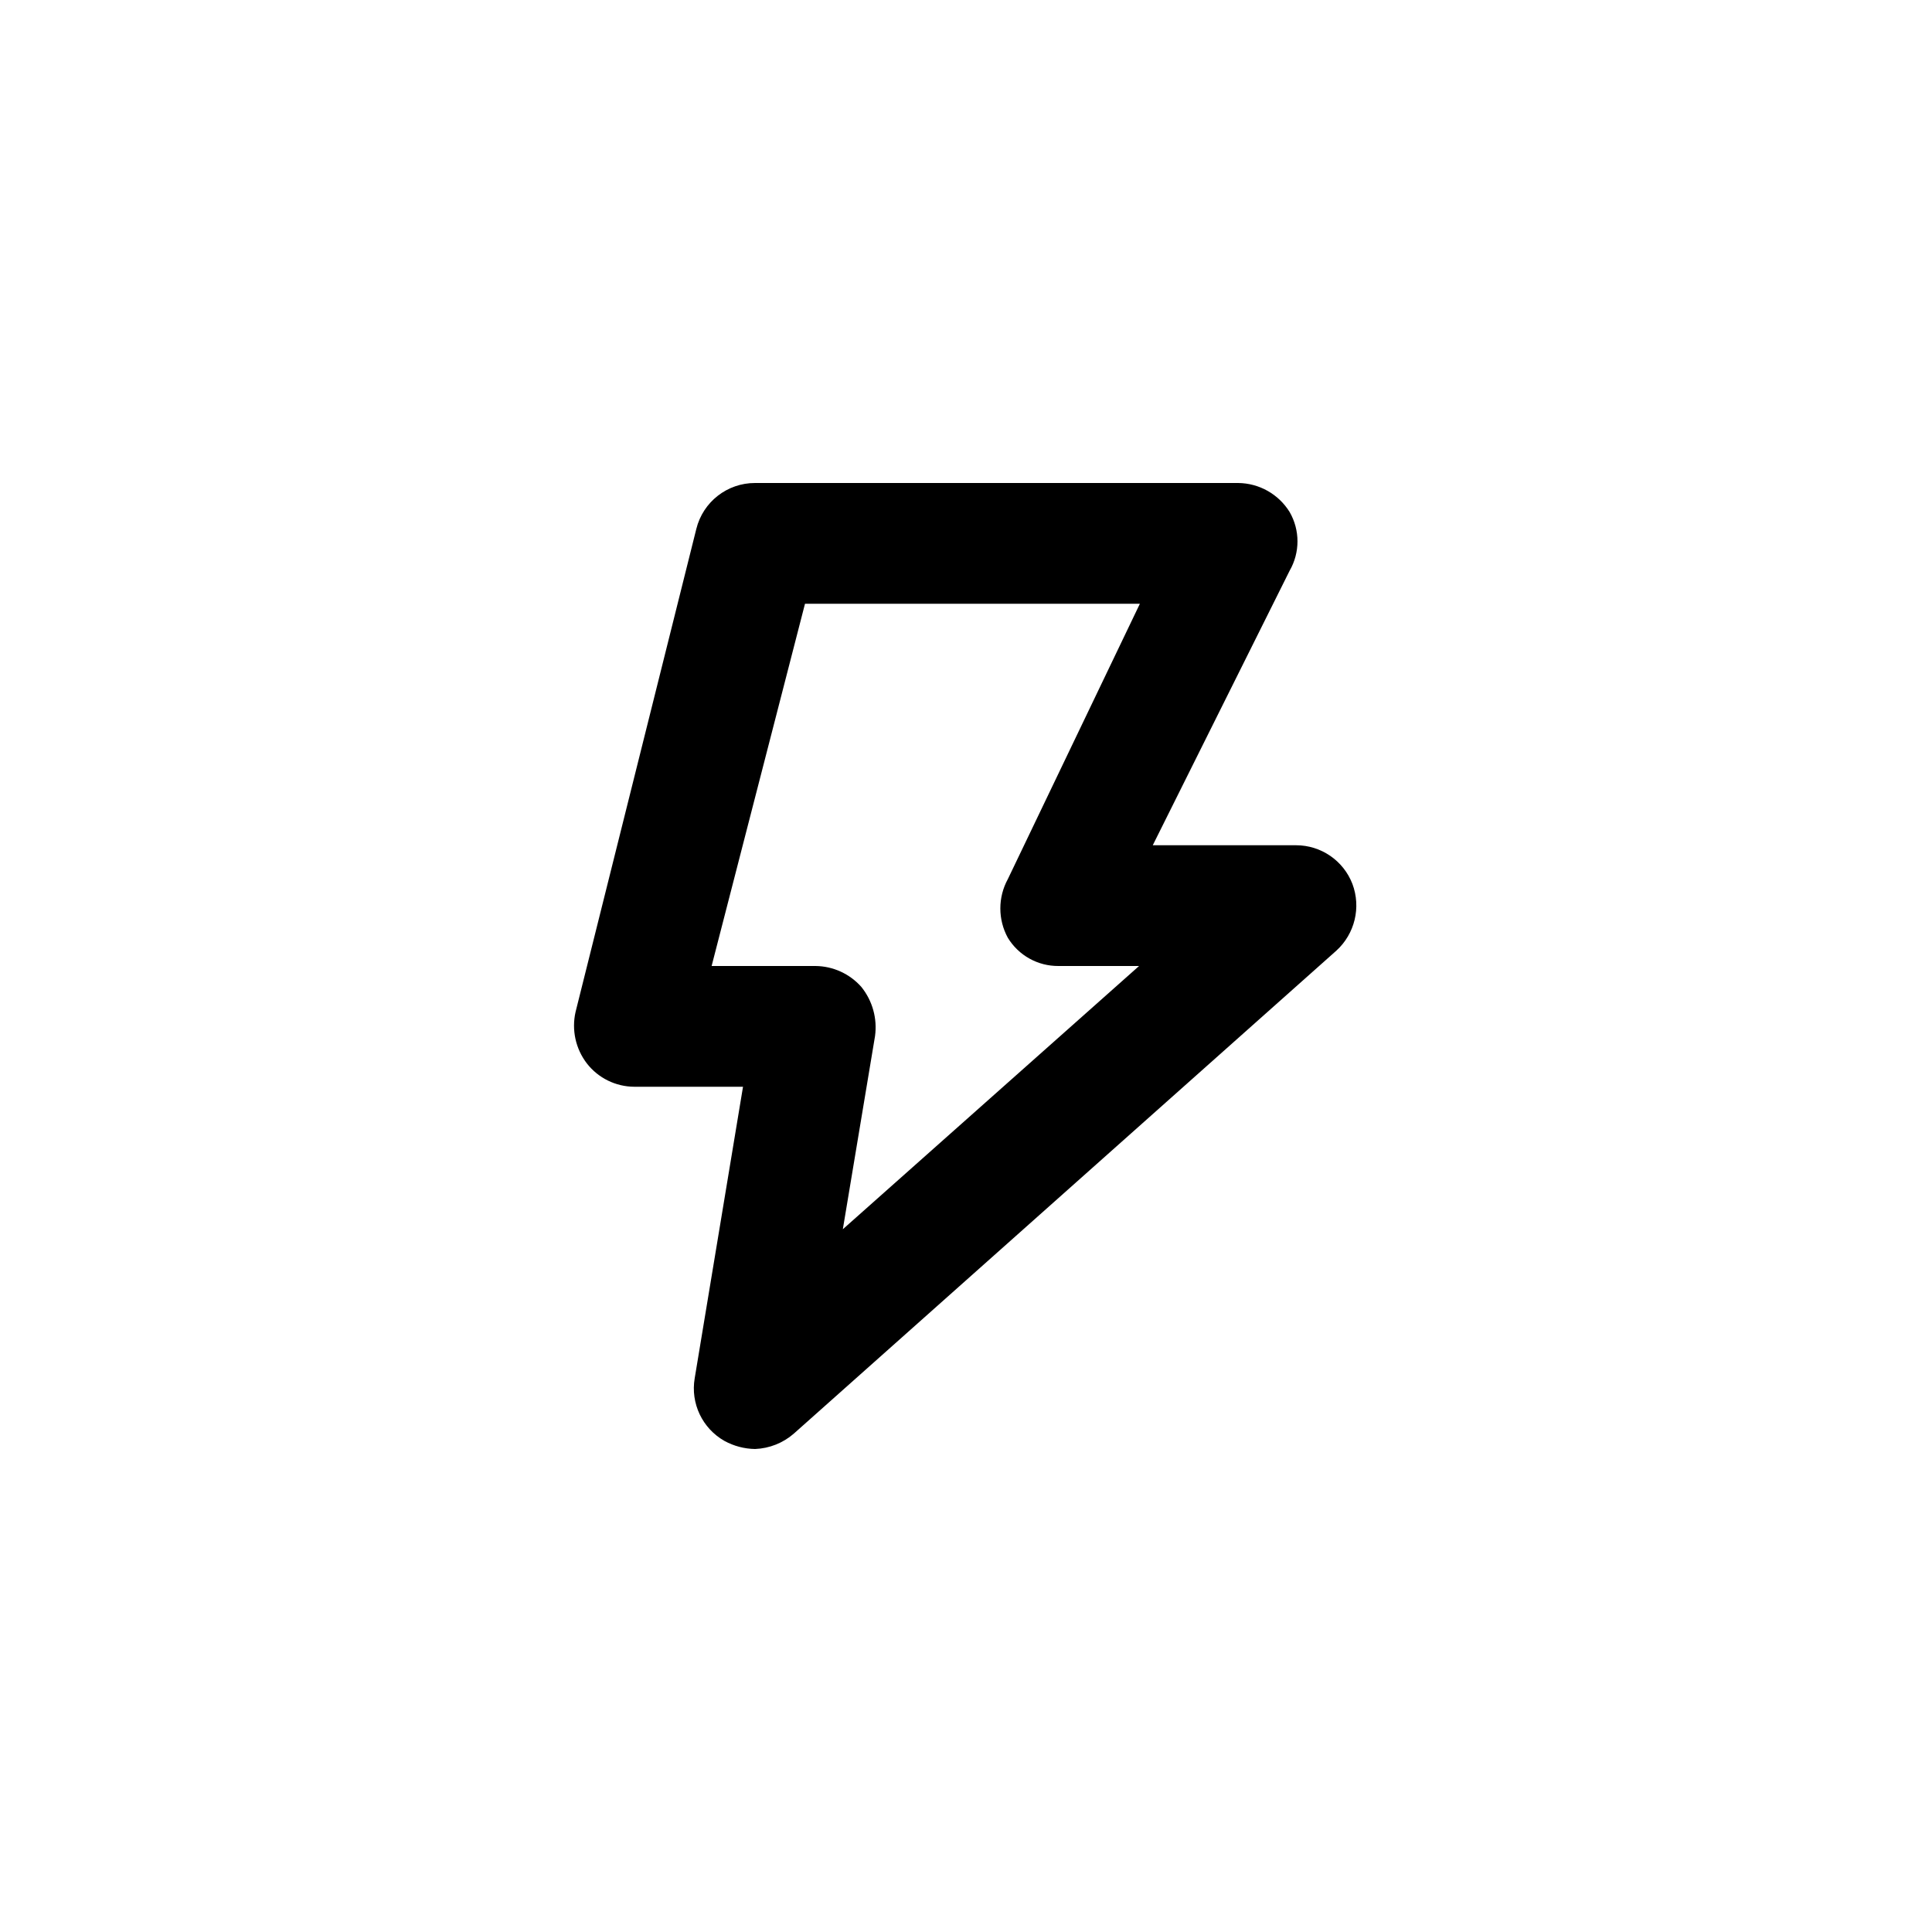
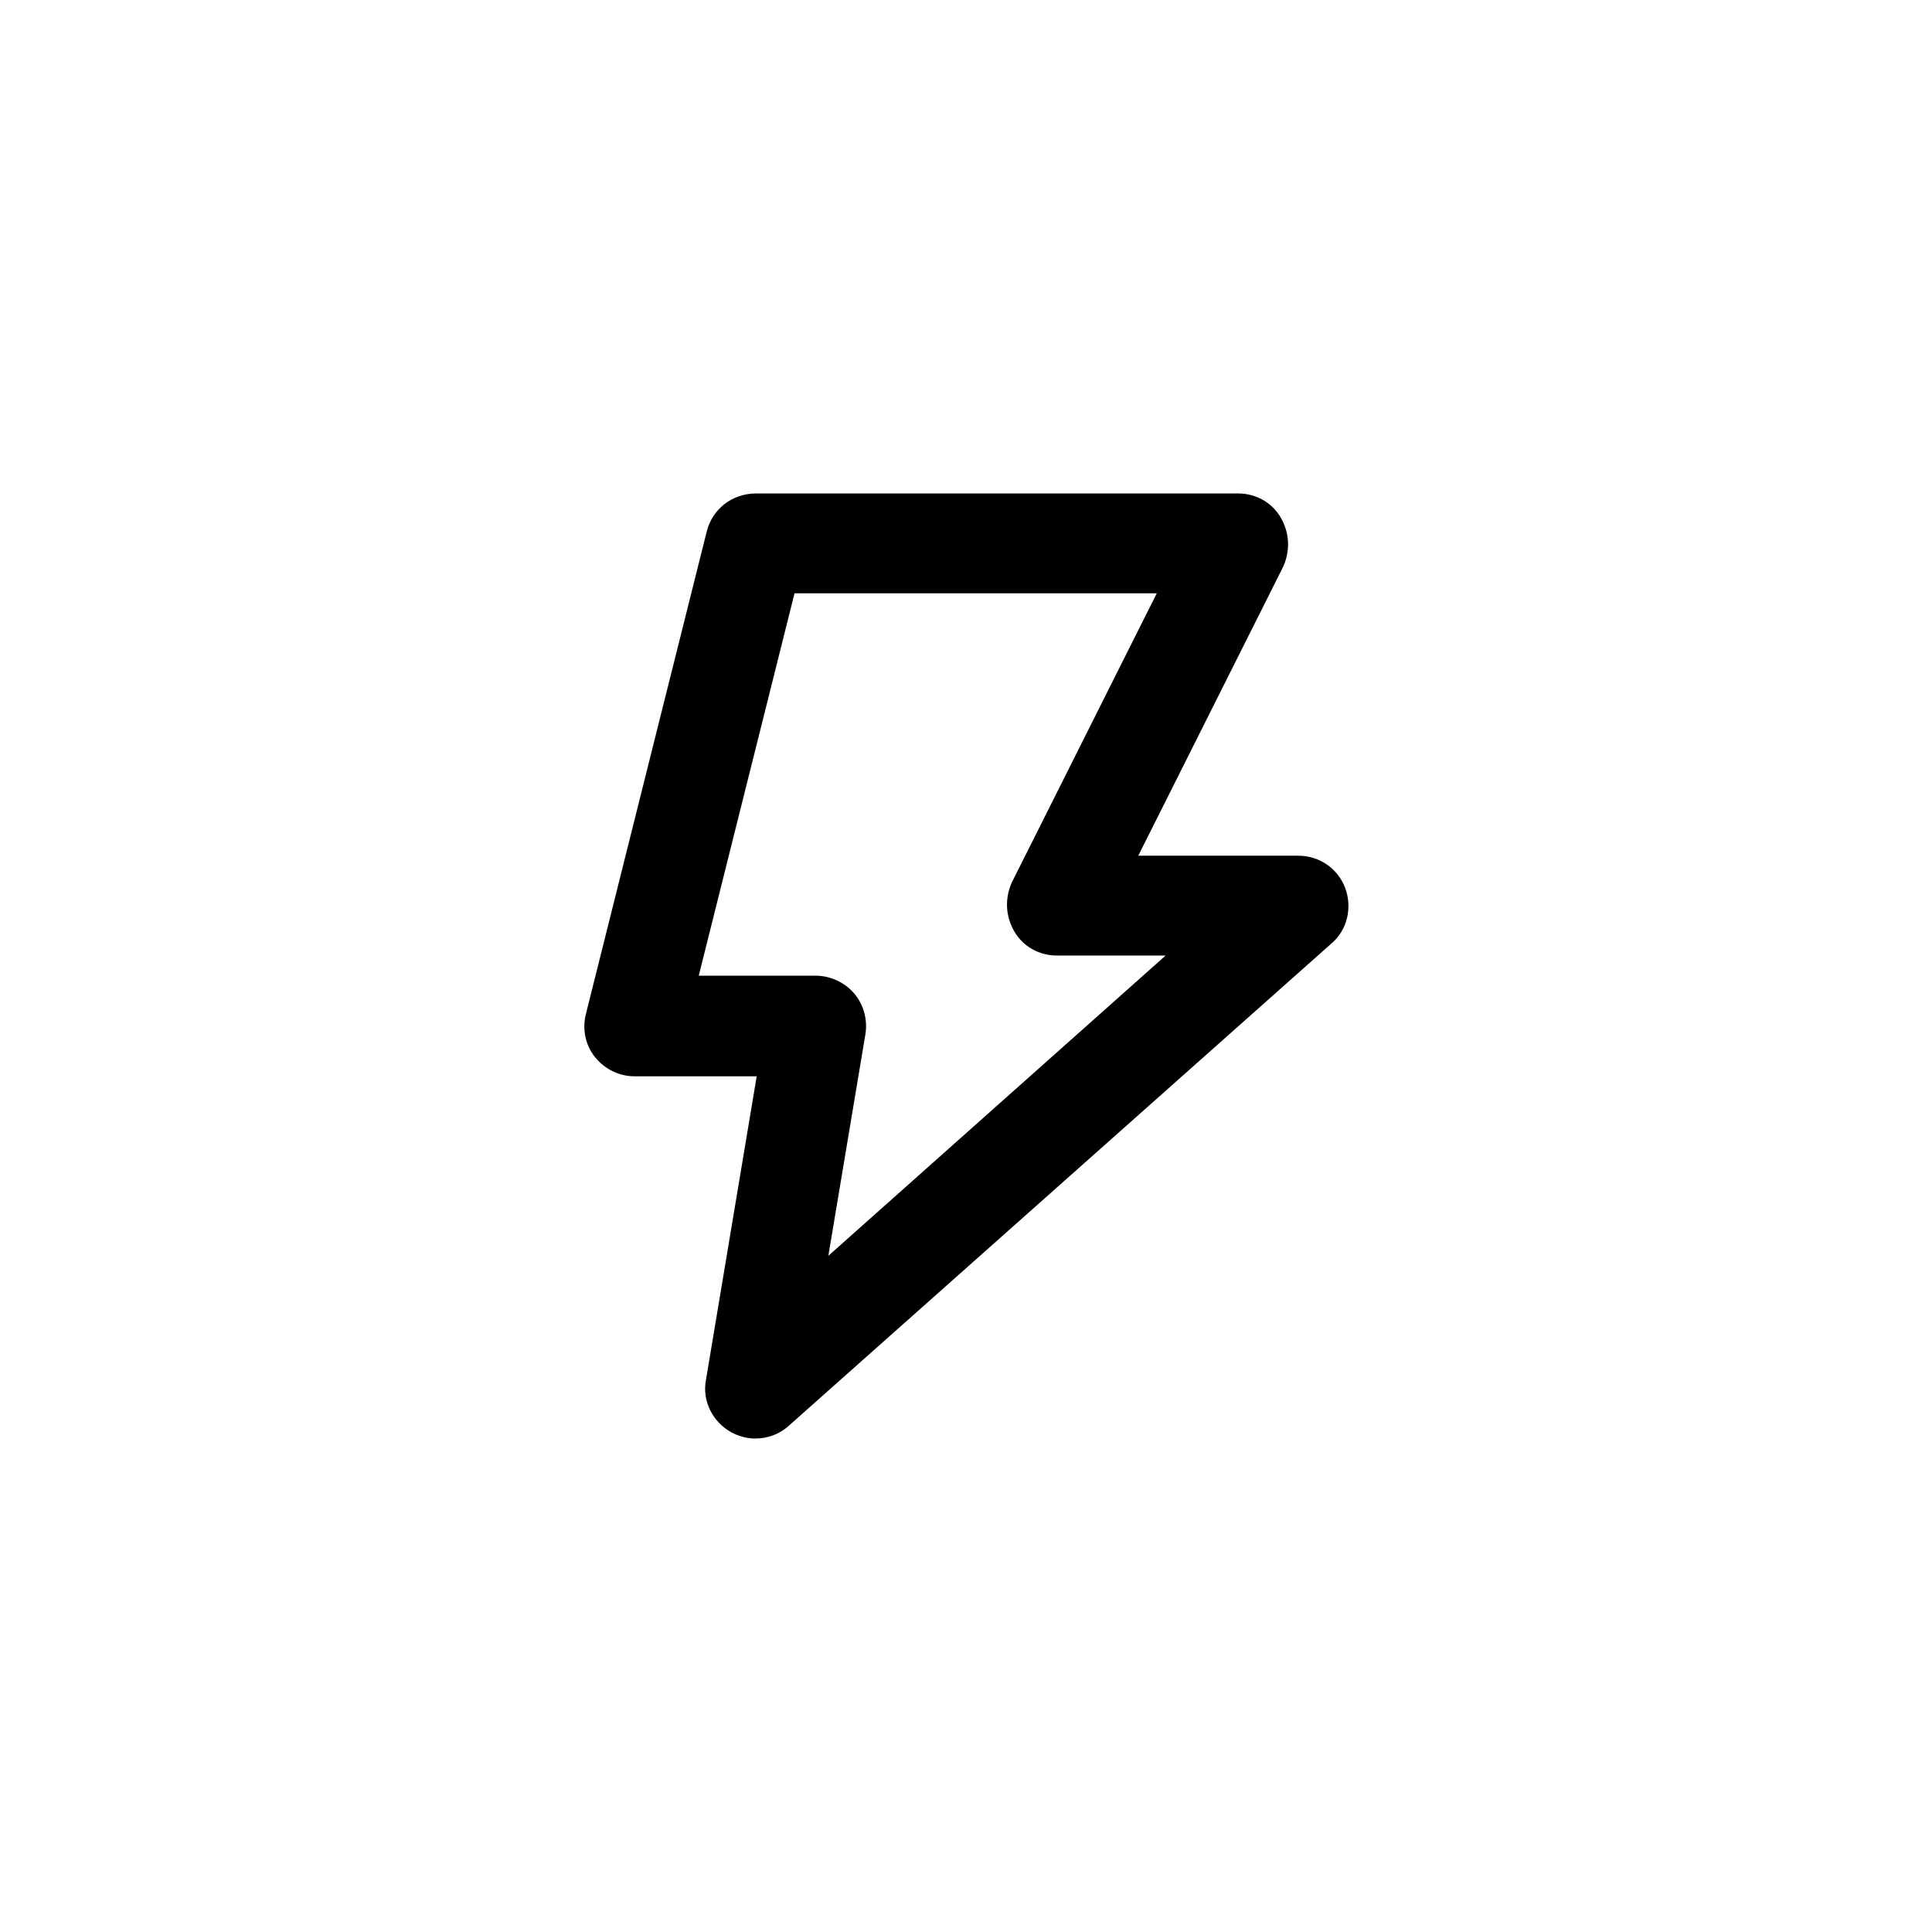
- <svg xmlns="http://www.w3.org/2000/svg" id="Layer_1" data-name="Layer 1" viewBox="0 0 24 24">
-   <path d="M9.38,18A.82.82,0,0,1,9,17.9a.75.75,0,0,1-.37-.78l.6-3.62H7.88a.75.75,0,0,1-.59-.29.77.77,0,0,1-.14-.64l1.5-6A.75.75,0,0,1,9.38,6h6a.76.76,0,0,1,.64.36.73.73,0,0,1,0,.73l-1.7,3.41h1.78a.75.75,0,0,1,.7.48.76.76,0,0,1-.2.83l-6.74,6A.78.78,0,0,1,9.38,18Zm-.54-6h1.29a.77.77,0,0,1,.57.26.8.8,0,0,1,.17.61l-.4,2.4L14.15,12h-1a.73.73,0,0,1-.63-.35.76.76,0,0,1,0-.73L14.16,7.5H10Z" />
+ <svg xmlns="http://www.w3.org/2000/svg" version="1.1" id="Layer_1" x="0px" y="0px" viewBox="0 0 24 24" style="enable-background:new 0 0 24 24;" xml:space="preserve">
+   <style type="text/css">
+ 	.st0{fill:none;stroke:#000000;stroke-width:1.5;stroke-linecap:round;stroke-linejoin:round;stroke-miterlimit:10;}
+ 	.st1{fill:none;stroke:#000000;stroke-width:1.25;stroke-linecap:round;stroke-linejoin:round;stroke-miterlimit:10;}
+ </style>
+   <g>
+     <path d="M9.38,17.87c-0.1,0-0.21-0.03-0.3-0.08c-0.23-0.13-0.36-0.39-0.31-0.65l0.63-3.77H7.88c-0.19,0-0.37-0.09-0.49-0.24   c-0.12-0.15-0.16-0.35-0.11-0.54l1.5-5.99c0.07-0.28,0.32-0.47,0.61-0.47h5.99c0.22,0,0.42,0.11,0.53,0.3s0.12,0.41,0.03,0.61   l-1.8,3.59h1.99c0.26,0,0.49,0.16,0.58,0.4c0.09,0.24,0.03,0.52-0.17,0.69l-6.74,5.99C9.68,17.82,9.53,17.87,9.38,17.87z    M8.68,12.12h1.45c0.18,0,0.36,0.08,0.48,0.22c0.12,0.14,0.17,0.33,0.14,0.51l-0.46,2.75l4.19-3.73h-1.35   c-0.22,0-0.42-0.11-0.53-0.3s-0.12-0.41-0.03-0.61l1.8-3.59h-4.5L8.68,12.12z" />
+   </g>
</svg>
